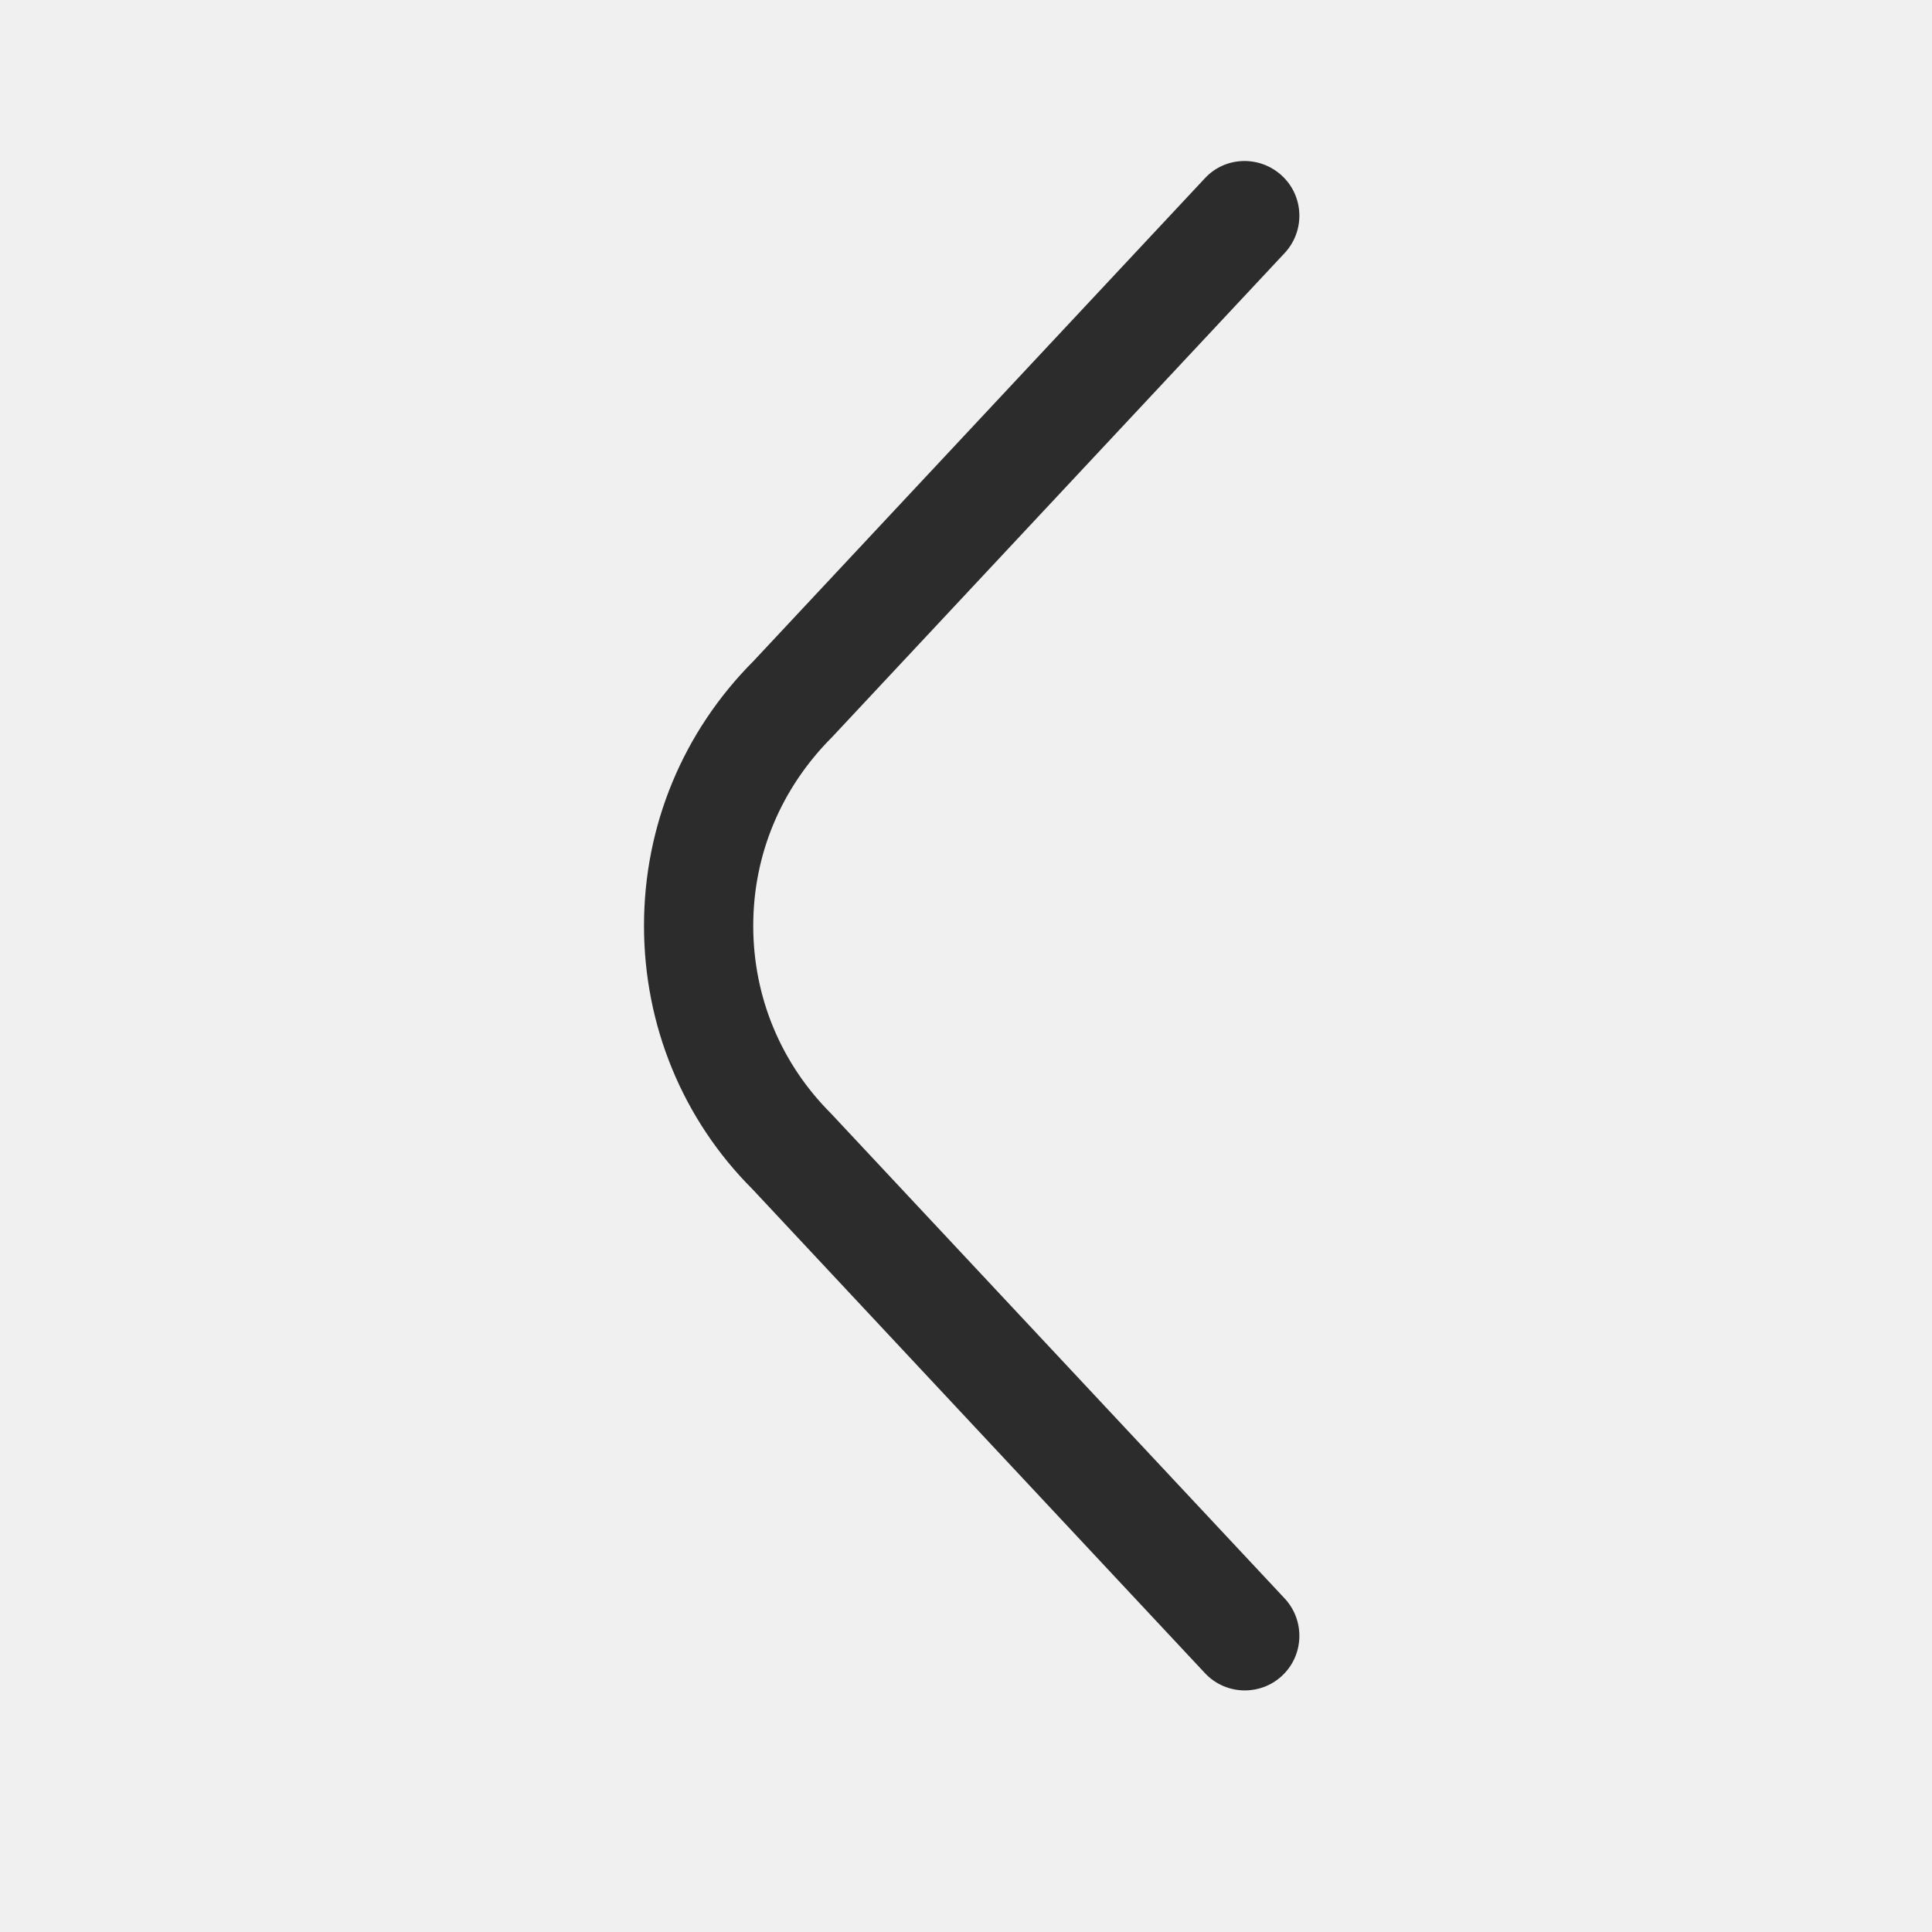
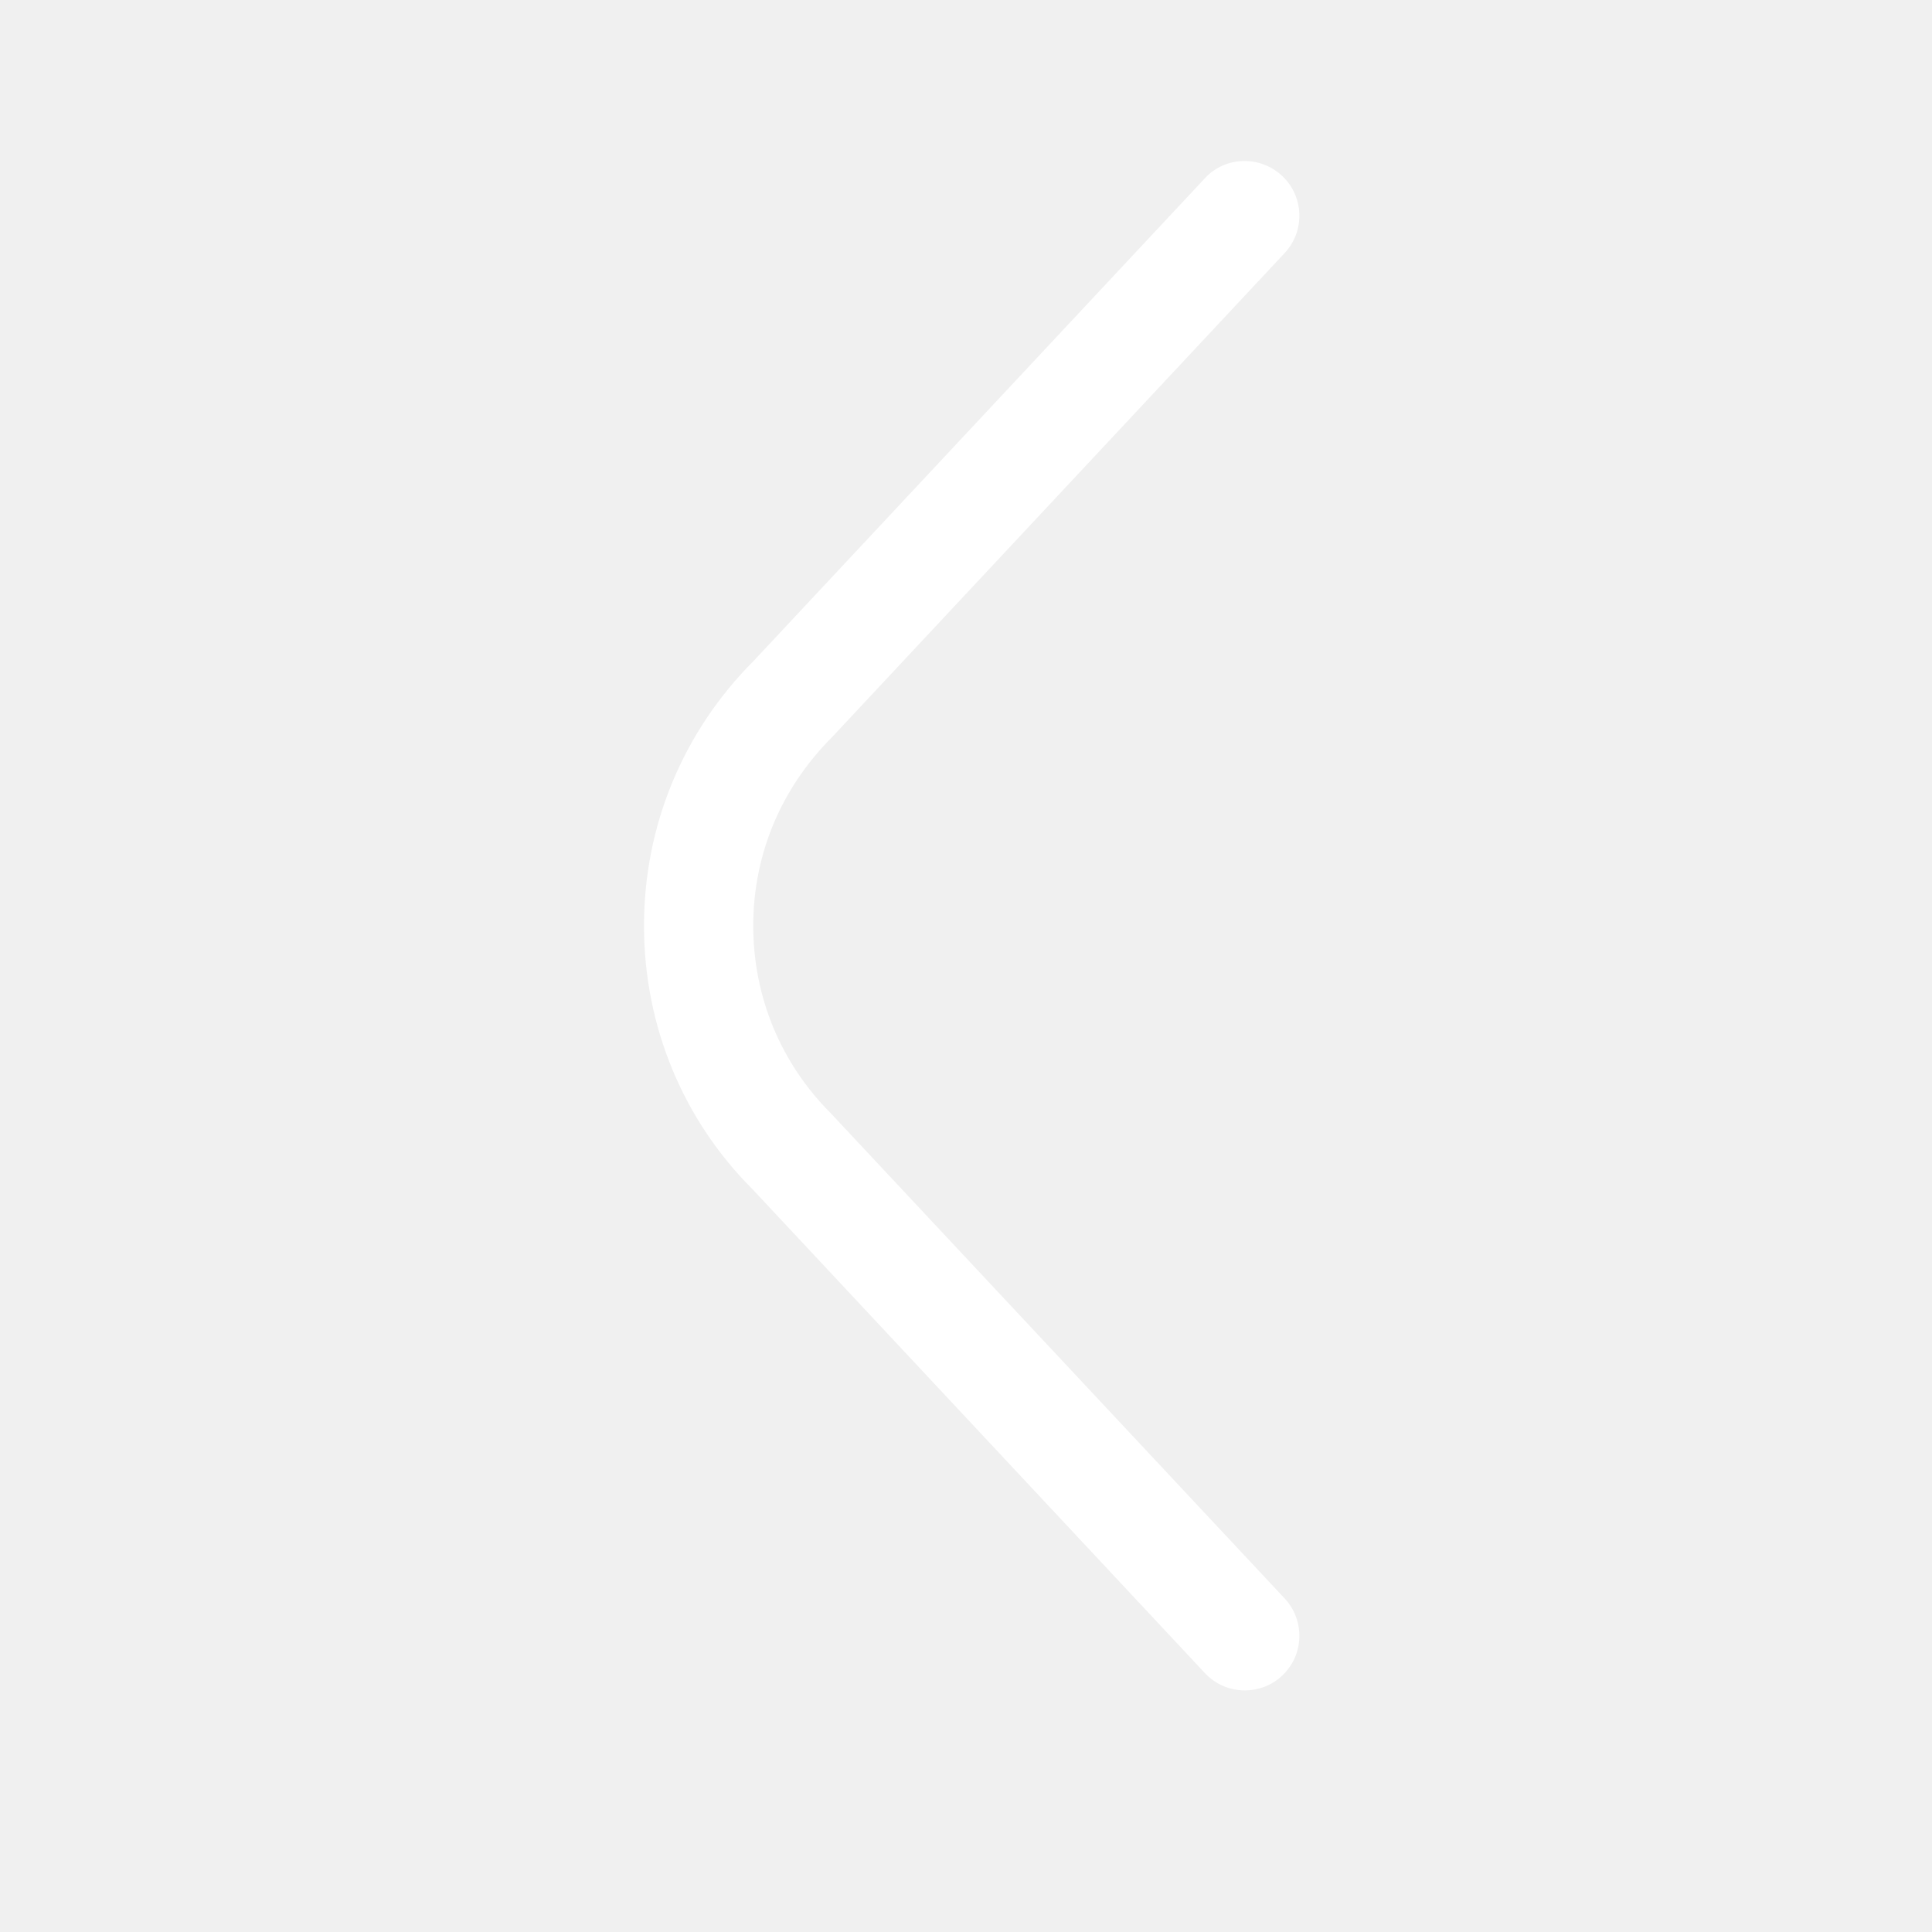
<svg xmlns="http://www.w3.org/2000/svg" width="24" height="24" viewBox="0 0 24 24" fill="none">
-   <path d="M15.464 20.999C15.283 20.999 15.101 20.927 14.968 20.784L9.348 14.773C8.484 13.91 8 12.743 8 11.5C8 10.257 8.484 9.09 9.362 8.21L14.967 2.215C15.222 1.939 15.652 1.929 15.926 2.184C16.2 2.439 16.214 2.869 15.959 3.143L10.338 9.155C9.699 9.794 9.357 10.62 9.357 11.501C9.357 12.382 9.699 13.208 10.322 13.831L15.959 19.857C16.214 20.131 16.2 20.562 15.926 20.817C15.796 20.939 15.629 20.999 15.464 20.999Z" fill="#2C2C2C" />
+   <path d="M15.464 20.999C15.283 20.999 15.101 20.927 14.968 20.784L9.348 14.773C8.484 13.91 8 12.743 8 11.5C8 10.257 8.484 9.09 9.362 8.21L14.967 2.215C15.222 1.939 15.652 1.929 15.926 2.184C16.2 2.439 16.214 2.869 15.959 3.143L10.338 9.155C9.699 9.794 9.357 10.62 9.357 11.501C9.357 12.382 9.699 13.208 10.322 13.831L15.959 19.857C16.214 20.131 16.2 20.562 15.926 20.817C15.796 20.939 15.629 20.999 15.464 20.999Z" fill="#FFFFFF" />
</svg>
